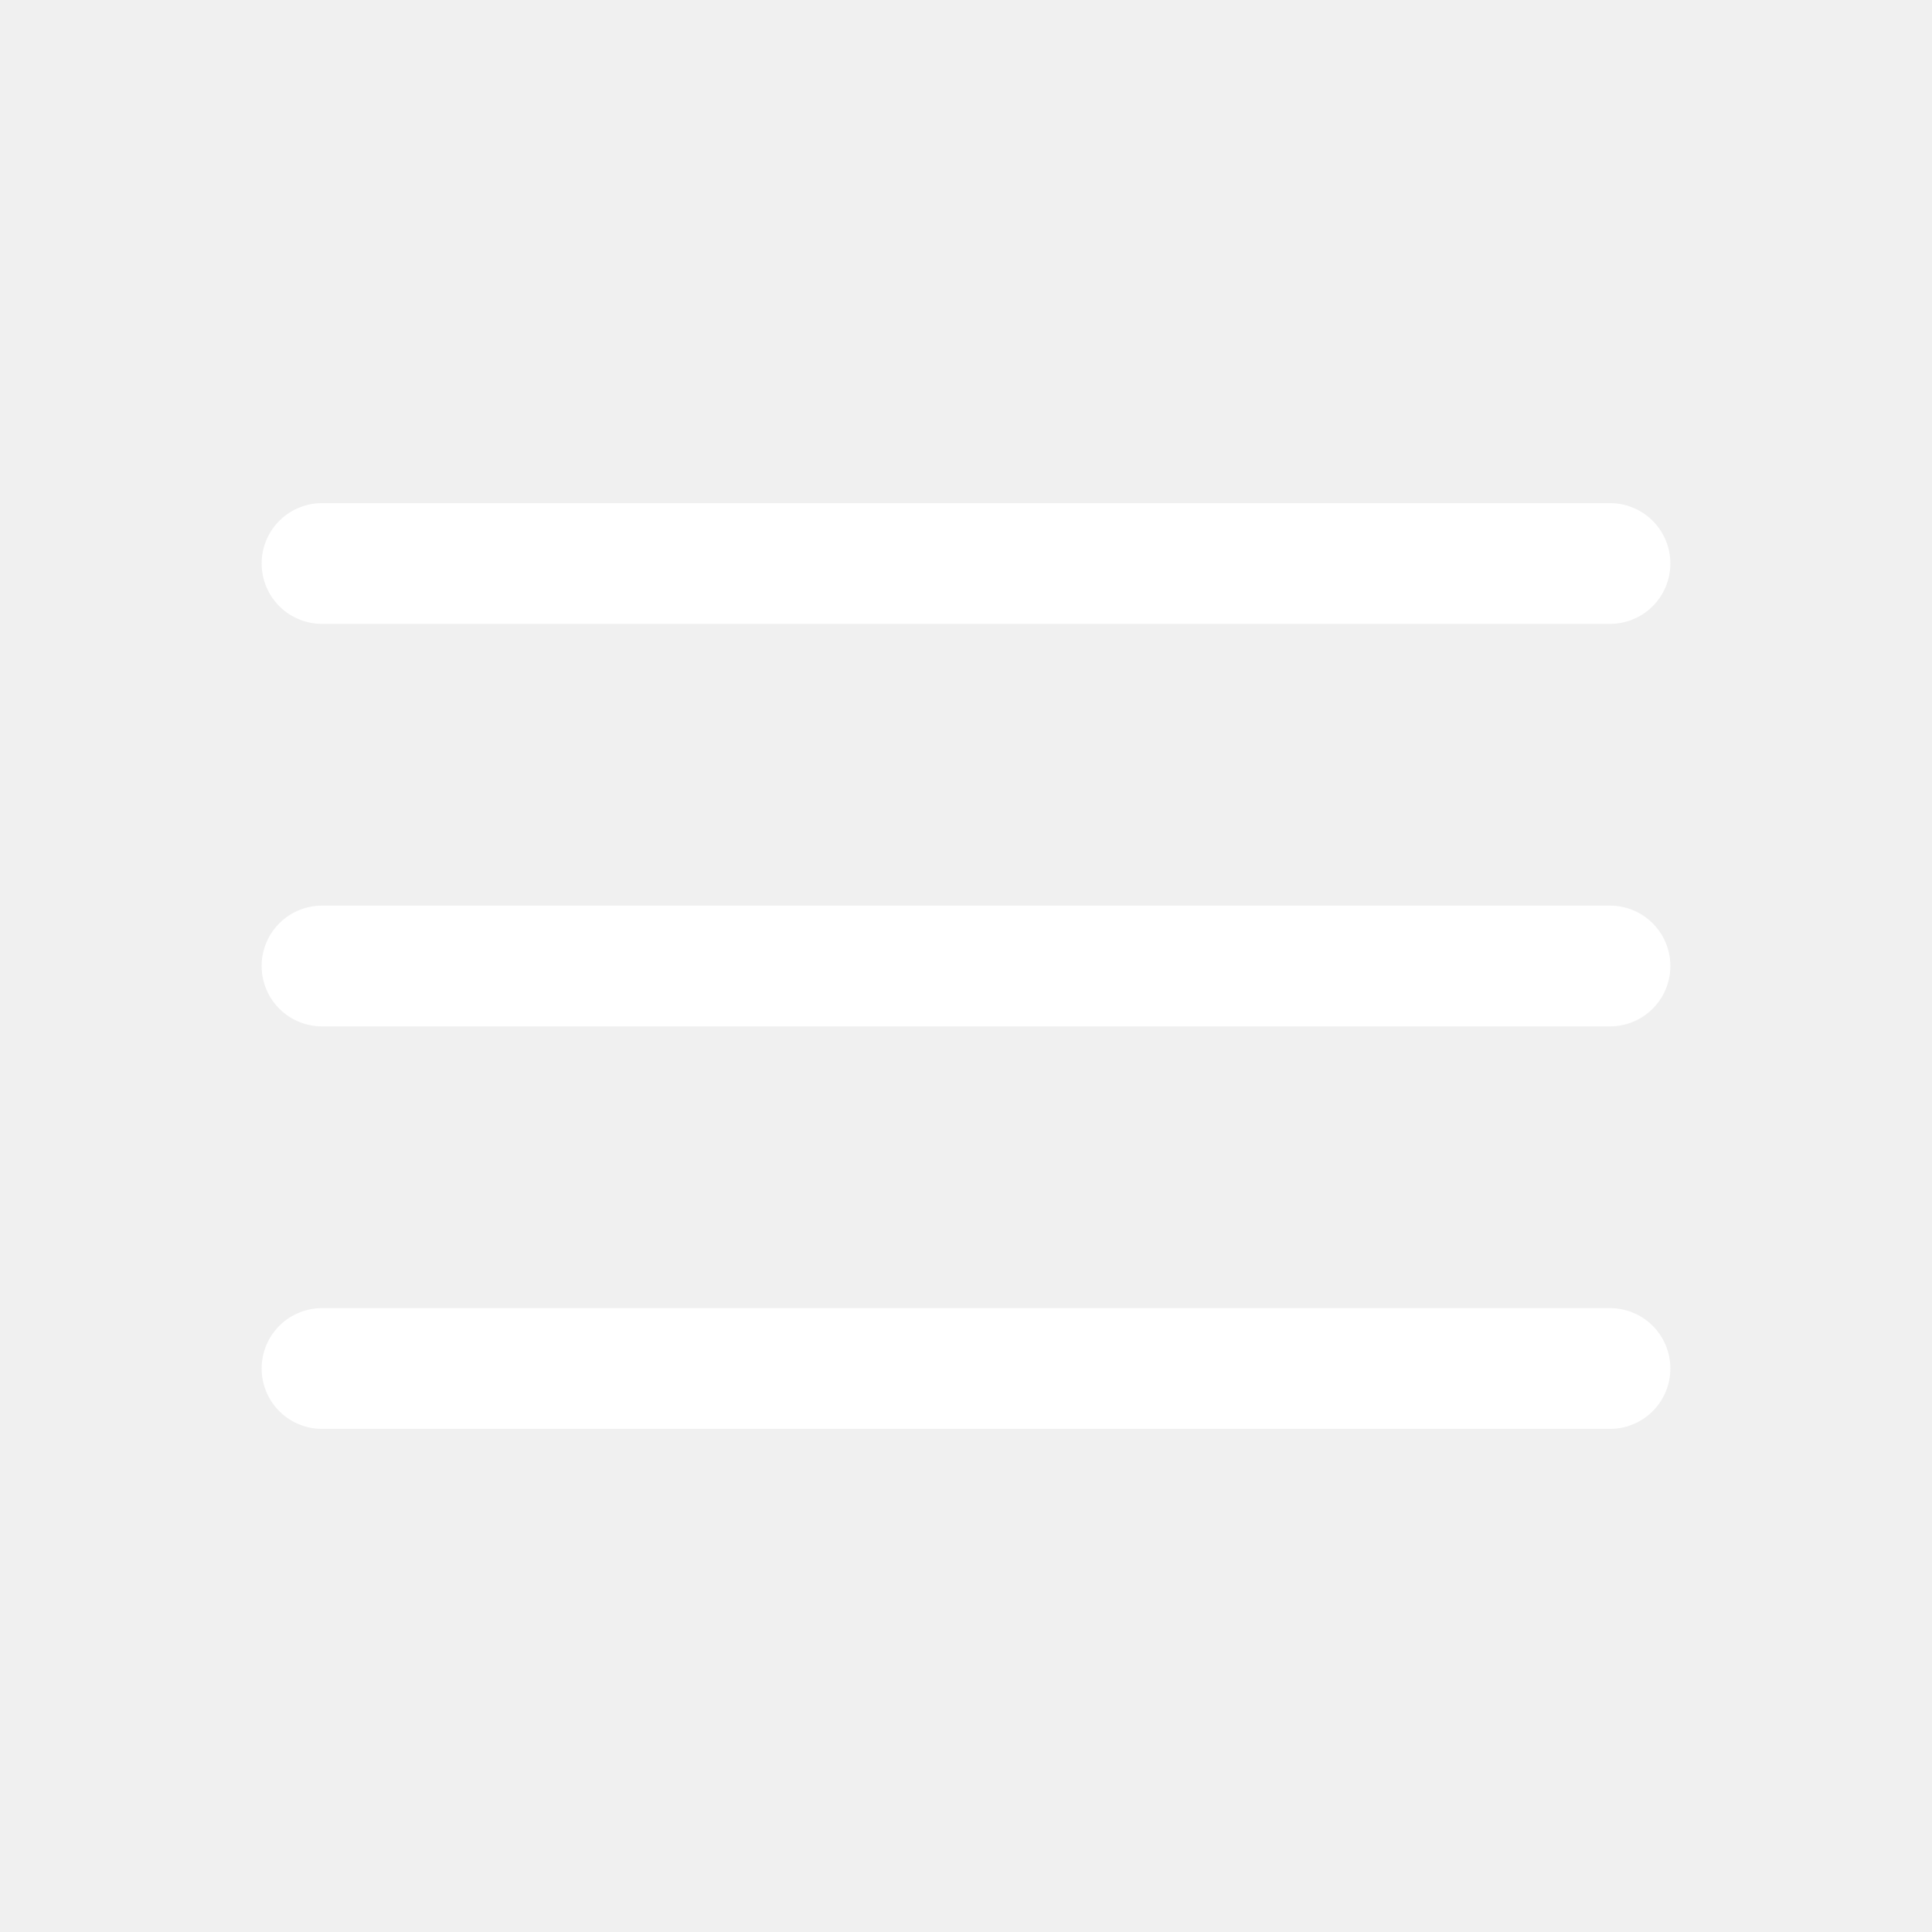
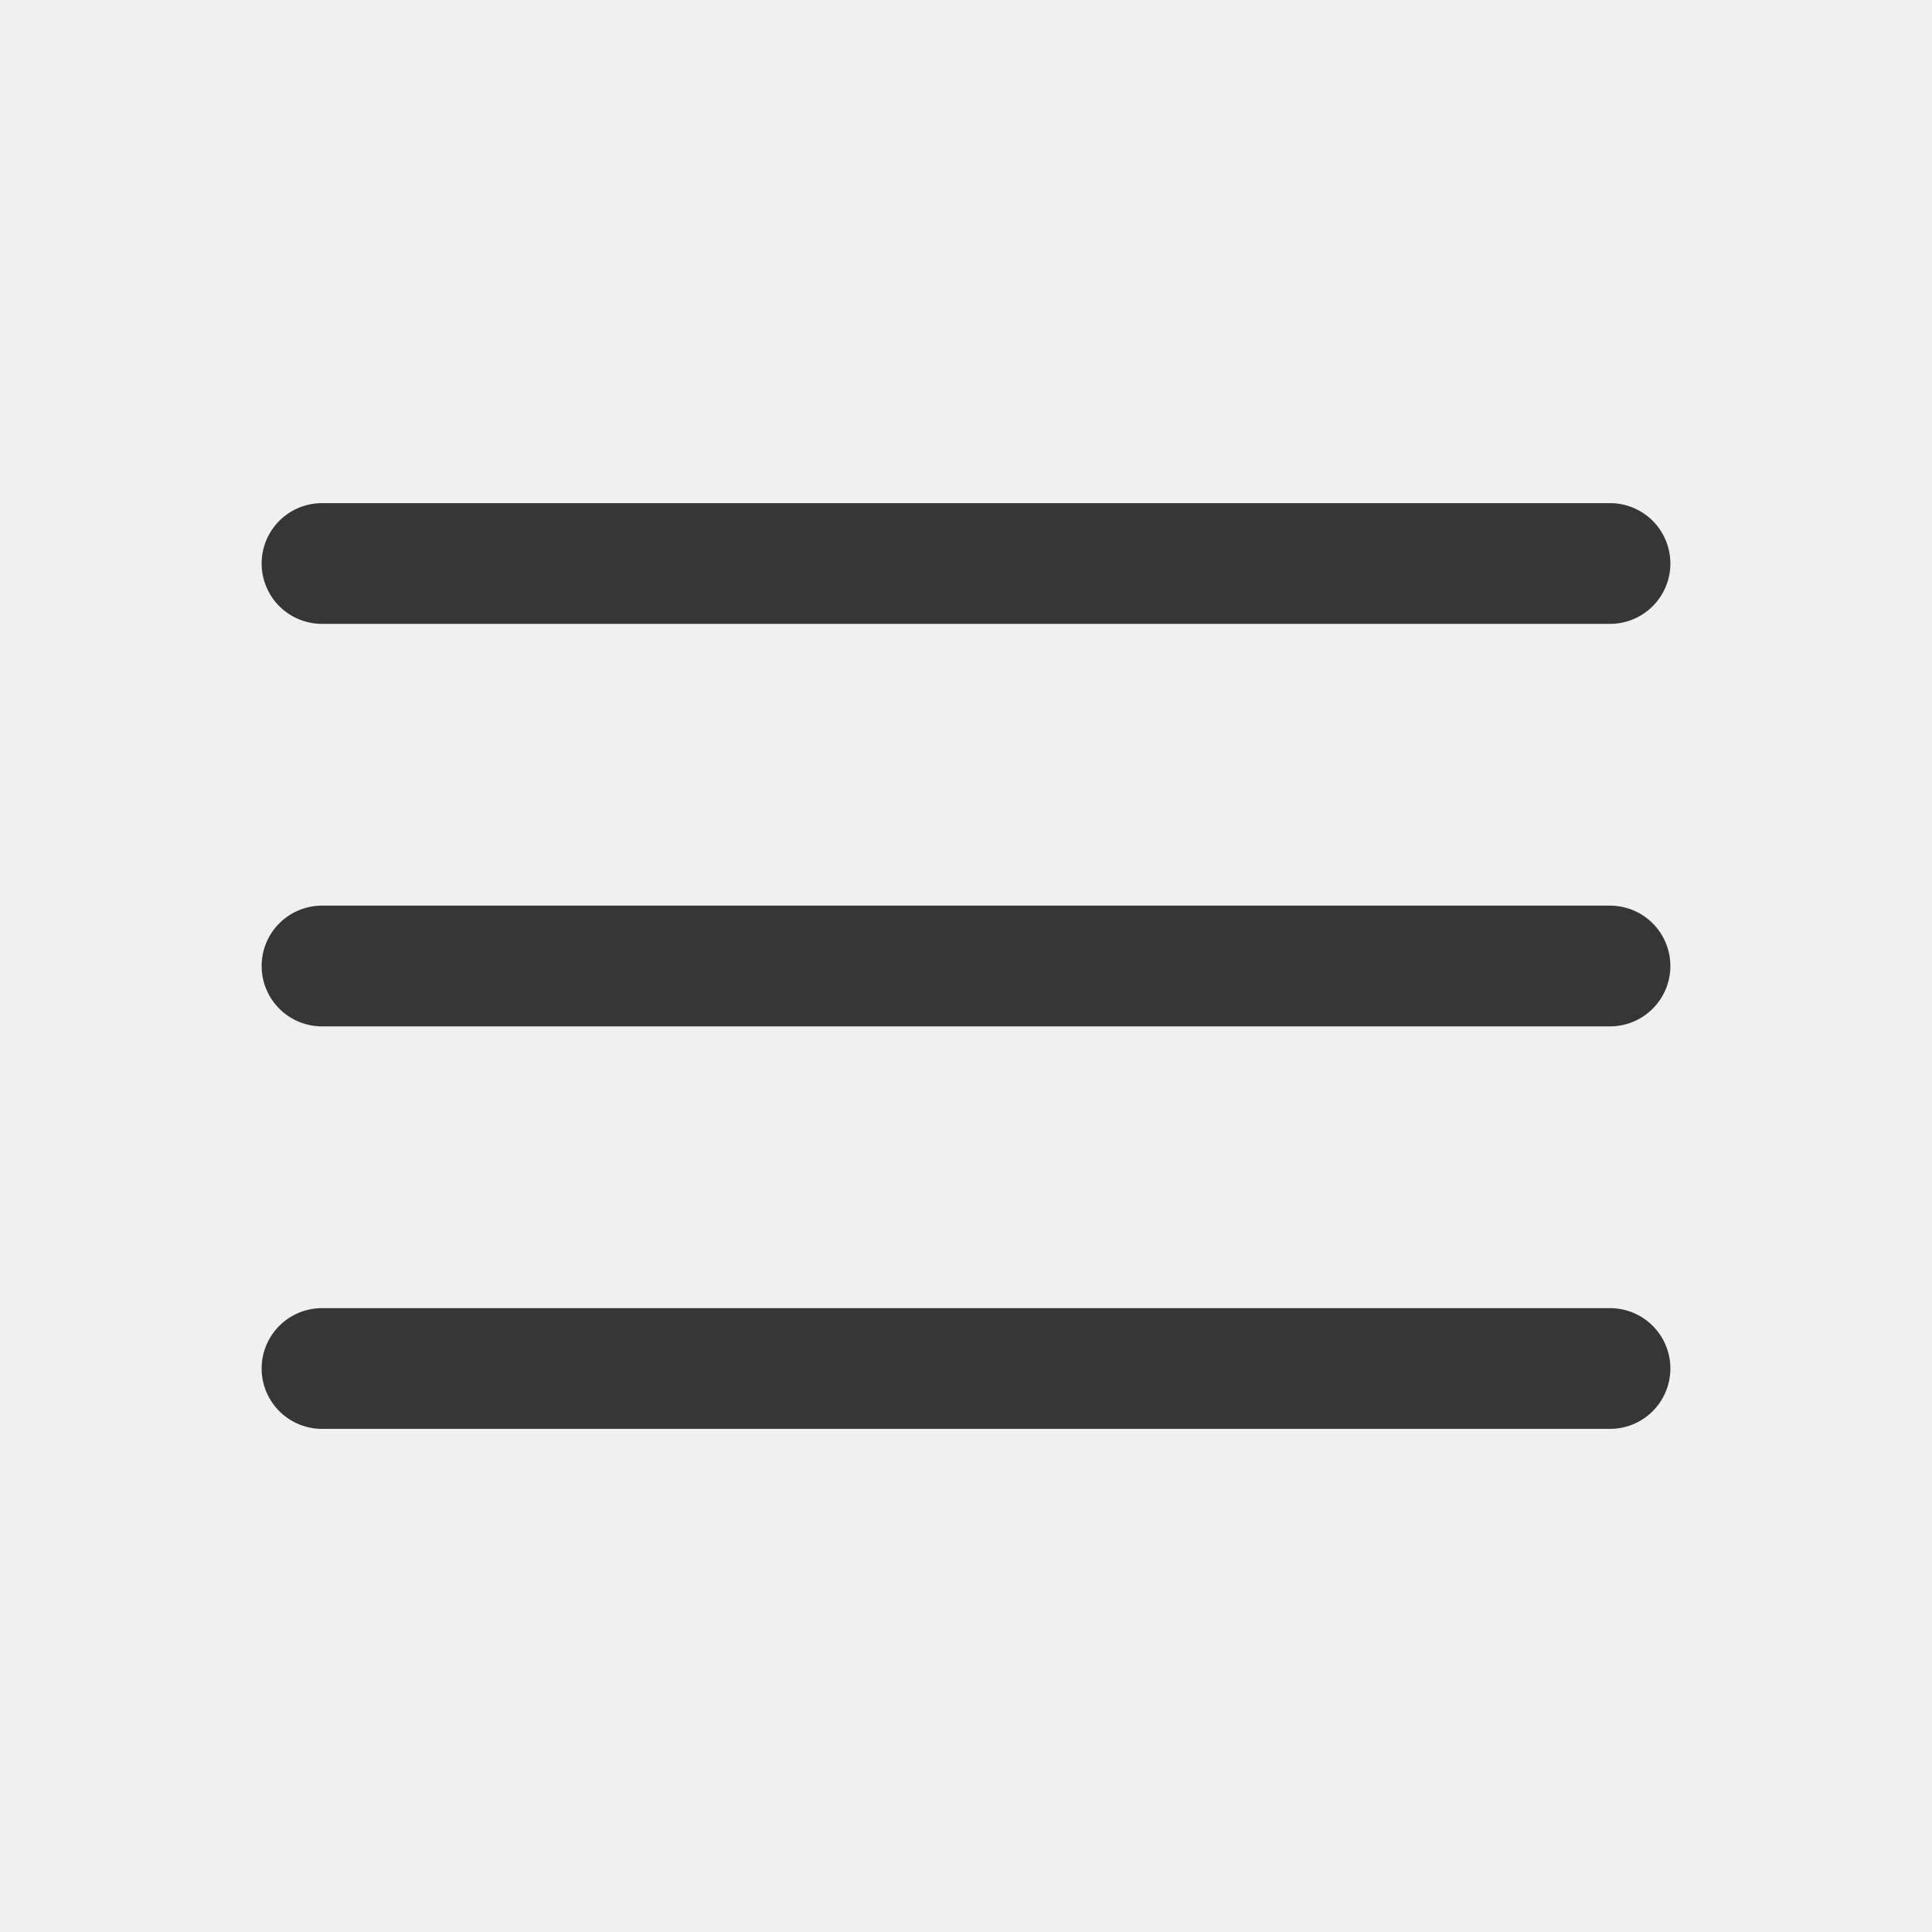
<svg xmlns="http://www.w3.org/2000/svg" width="100" height="100" viewBox="0 0 24 24" fill="none">
-   <path d="M4 17H20M4 12H20M4 7H20" stroke="white" stroke-width="1.5" stroke-linecap="round" stroke-linejoin="round" />
+   <path d="M4 17H20M4 12H20M4 7H20" stroke="#363636" stroke-width="1.5" stroke-linecap="round" stroke-linejoin="round" />
</svg>
